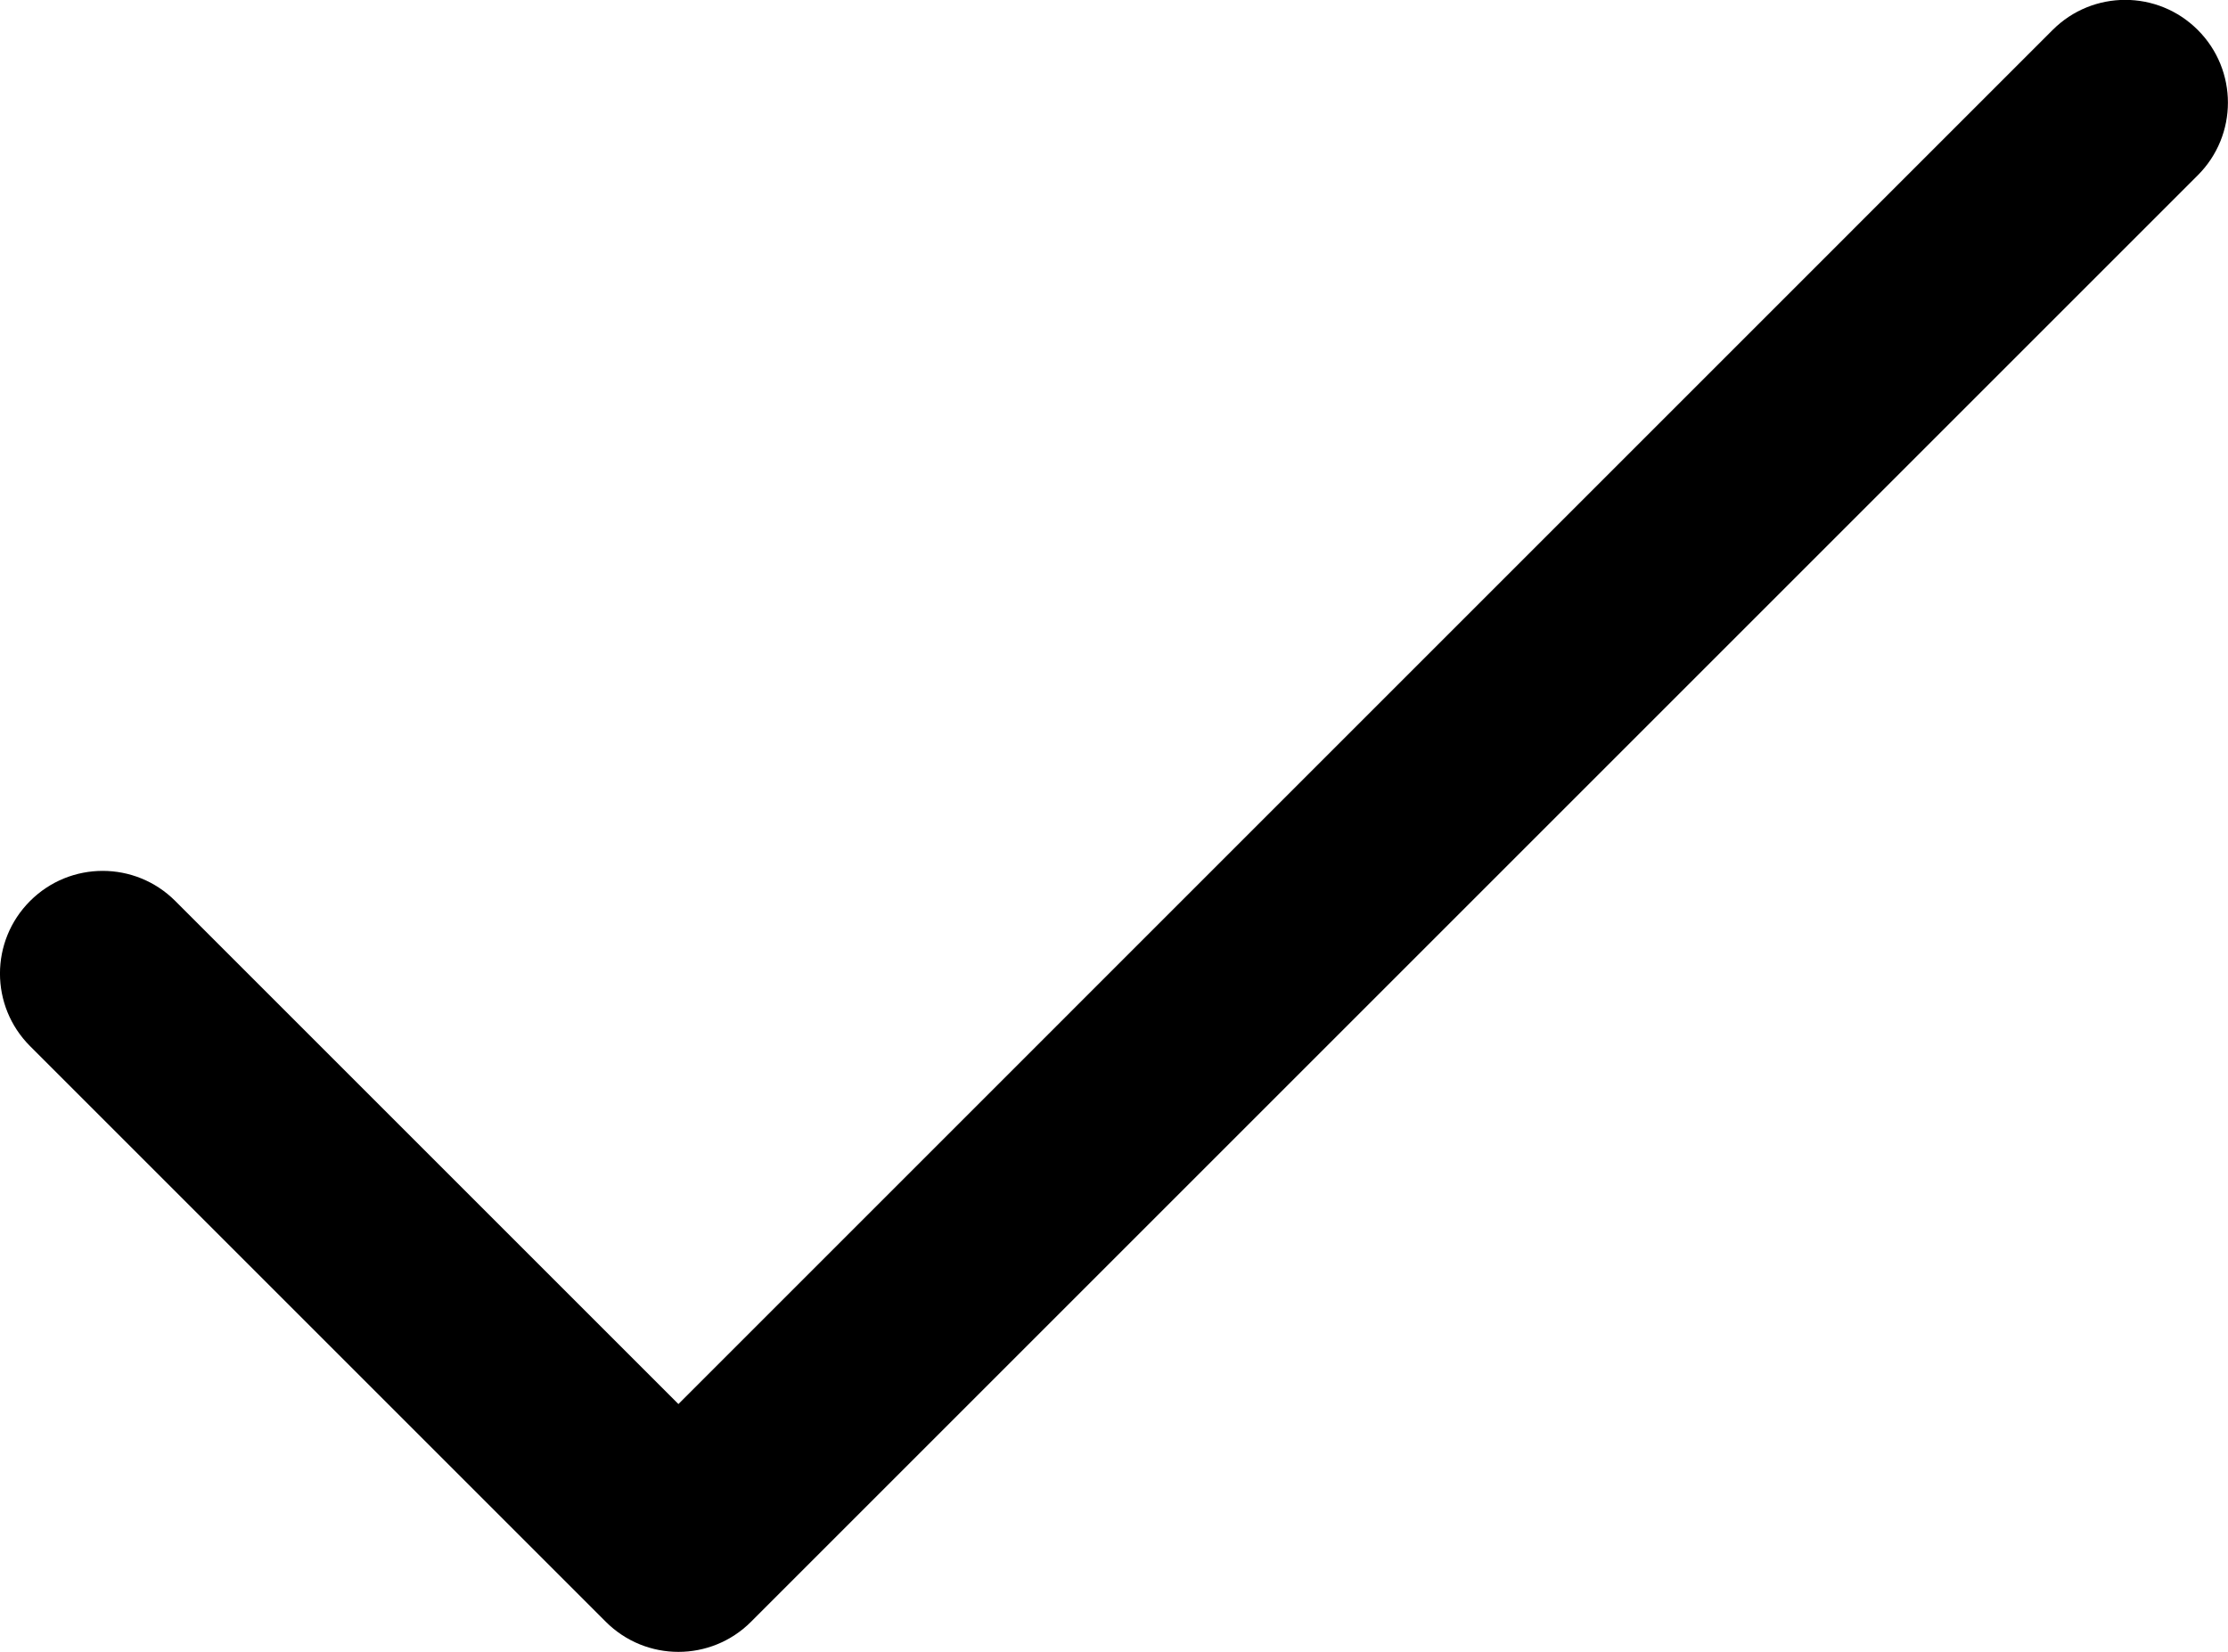
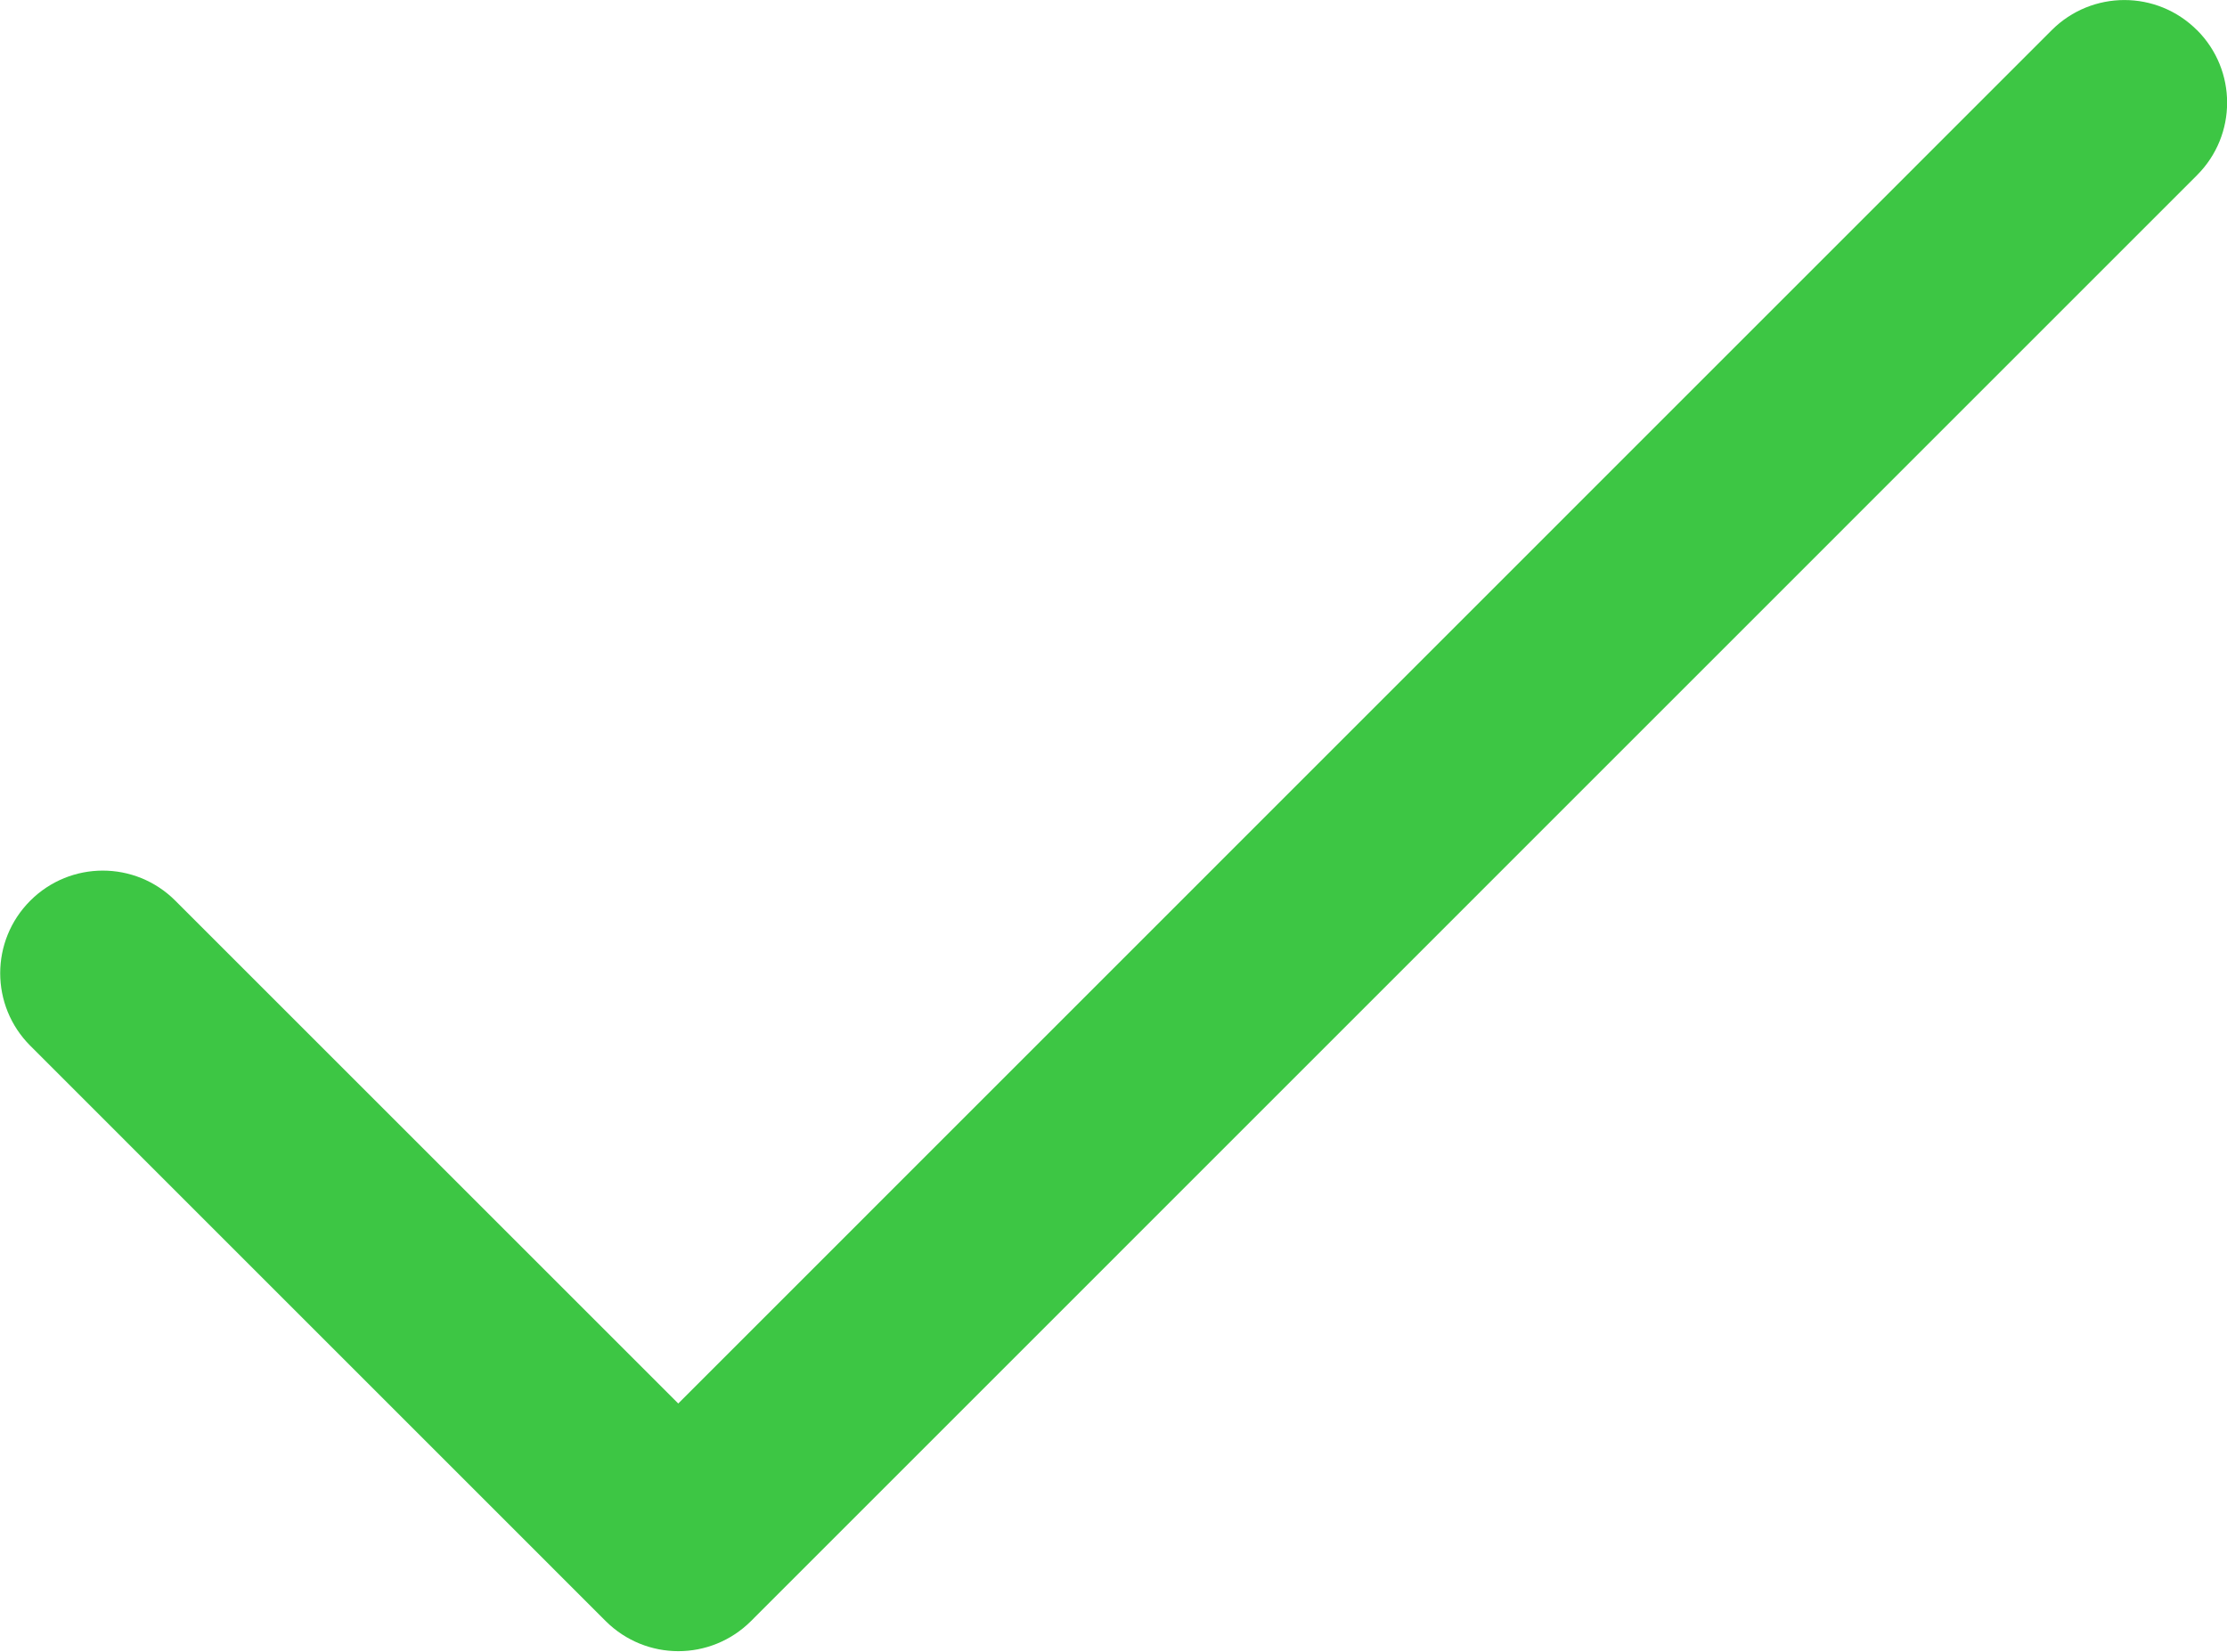
- <svg xmlns="http://www.w3.org/2000/svg" version="1.0" id="Layer_1" x="0px" y="0px" width="21.698px" height="16.09px" viewBox="-82.357 4.875 21.698 16.09" enable-background="new -82.357 4.875 21.698 16.09" xml:space="preserve">
-   <path d="M-60.953,5.167c-0.391-0.391-1.023-0.391-1.414,0L-75.75,18.551l-4.9-4.9c-0.391-0.391-1.023-0.391-1.414,0  s-0.391,1.023,0,1.414l5.607,5.607c0.195,0.195,0.451,0.293,0.707,0.293s0.512-0.098,0.707-0.293l14.09-14.09  C-60.562,6.191-60.562,5.558-60.953,5.167z" />
+ <svg xmlns="http://www.w3.org/2000/svg" version="1" width="28.316" height="21" viewBox="-82.357 4.875 28.316 21">
+   <path d="M-54.423 5.258c-.51-.51-1.335-.51-1.846 0l-17.464 17.467-6.395-6.395c-.51-.51-1.334-.51-1.844 0s-.51 1.335 0 1.845l7.317 7.318c.255.254.59.382.923.382.334 0 .668-.128.923-.382l18.387-18.39c.51-.51.51-1.335 0-1.845z" fill="#3dc644" />
</svg>
